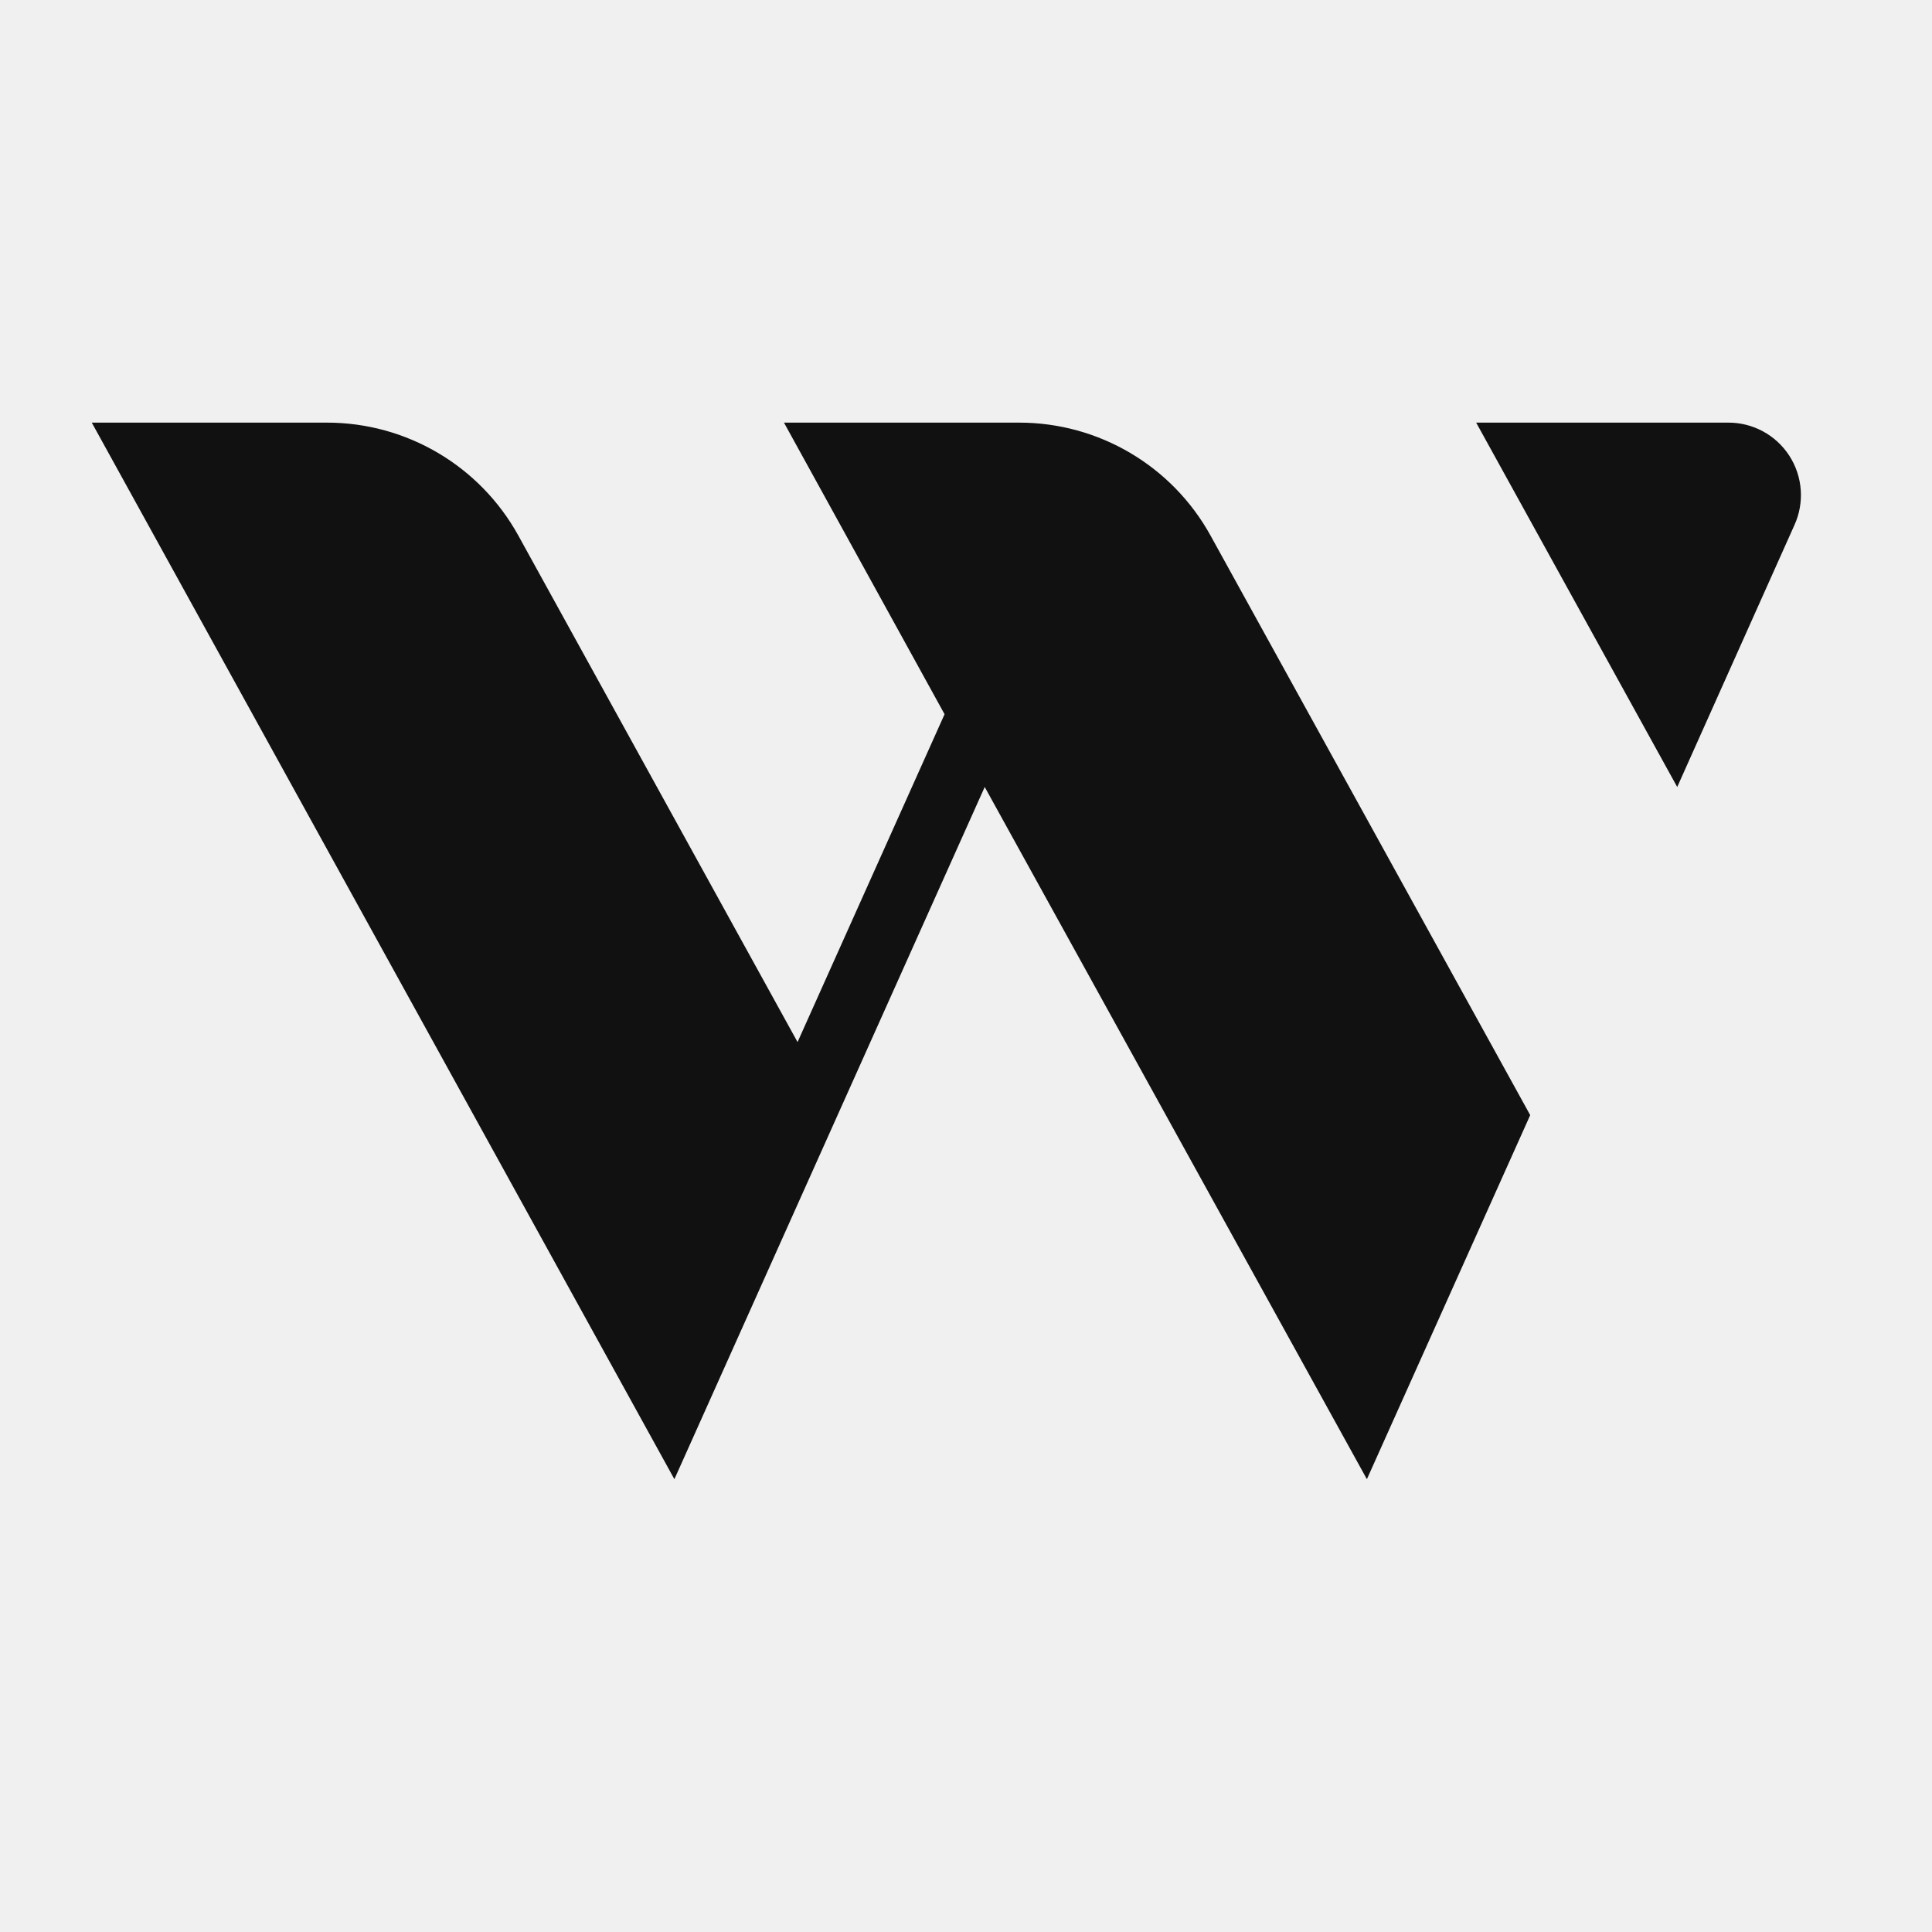
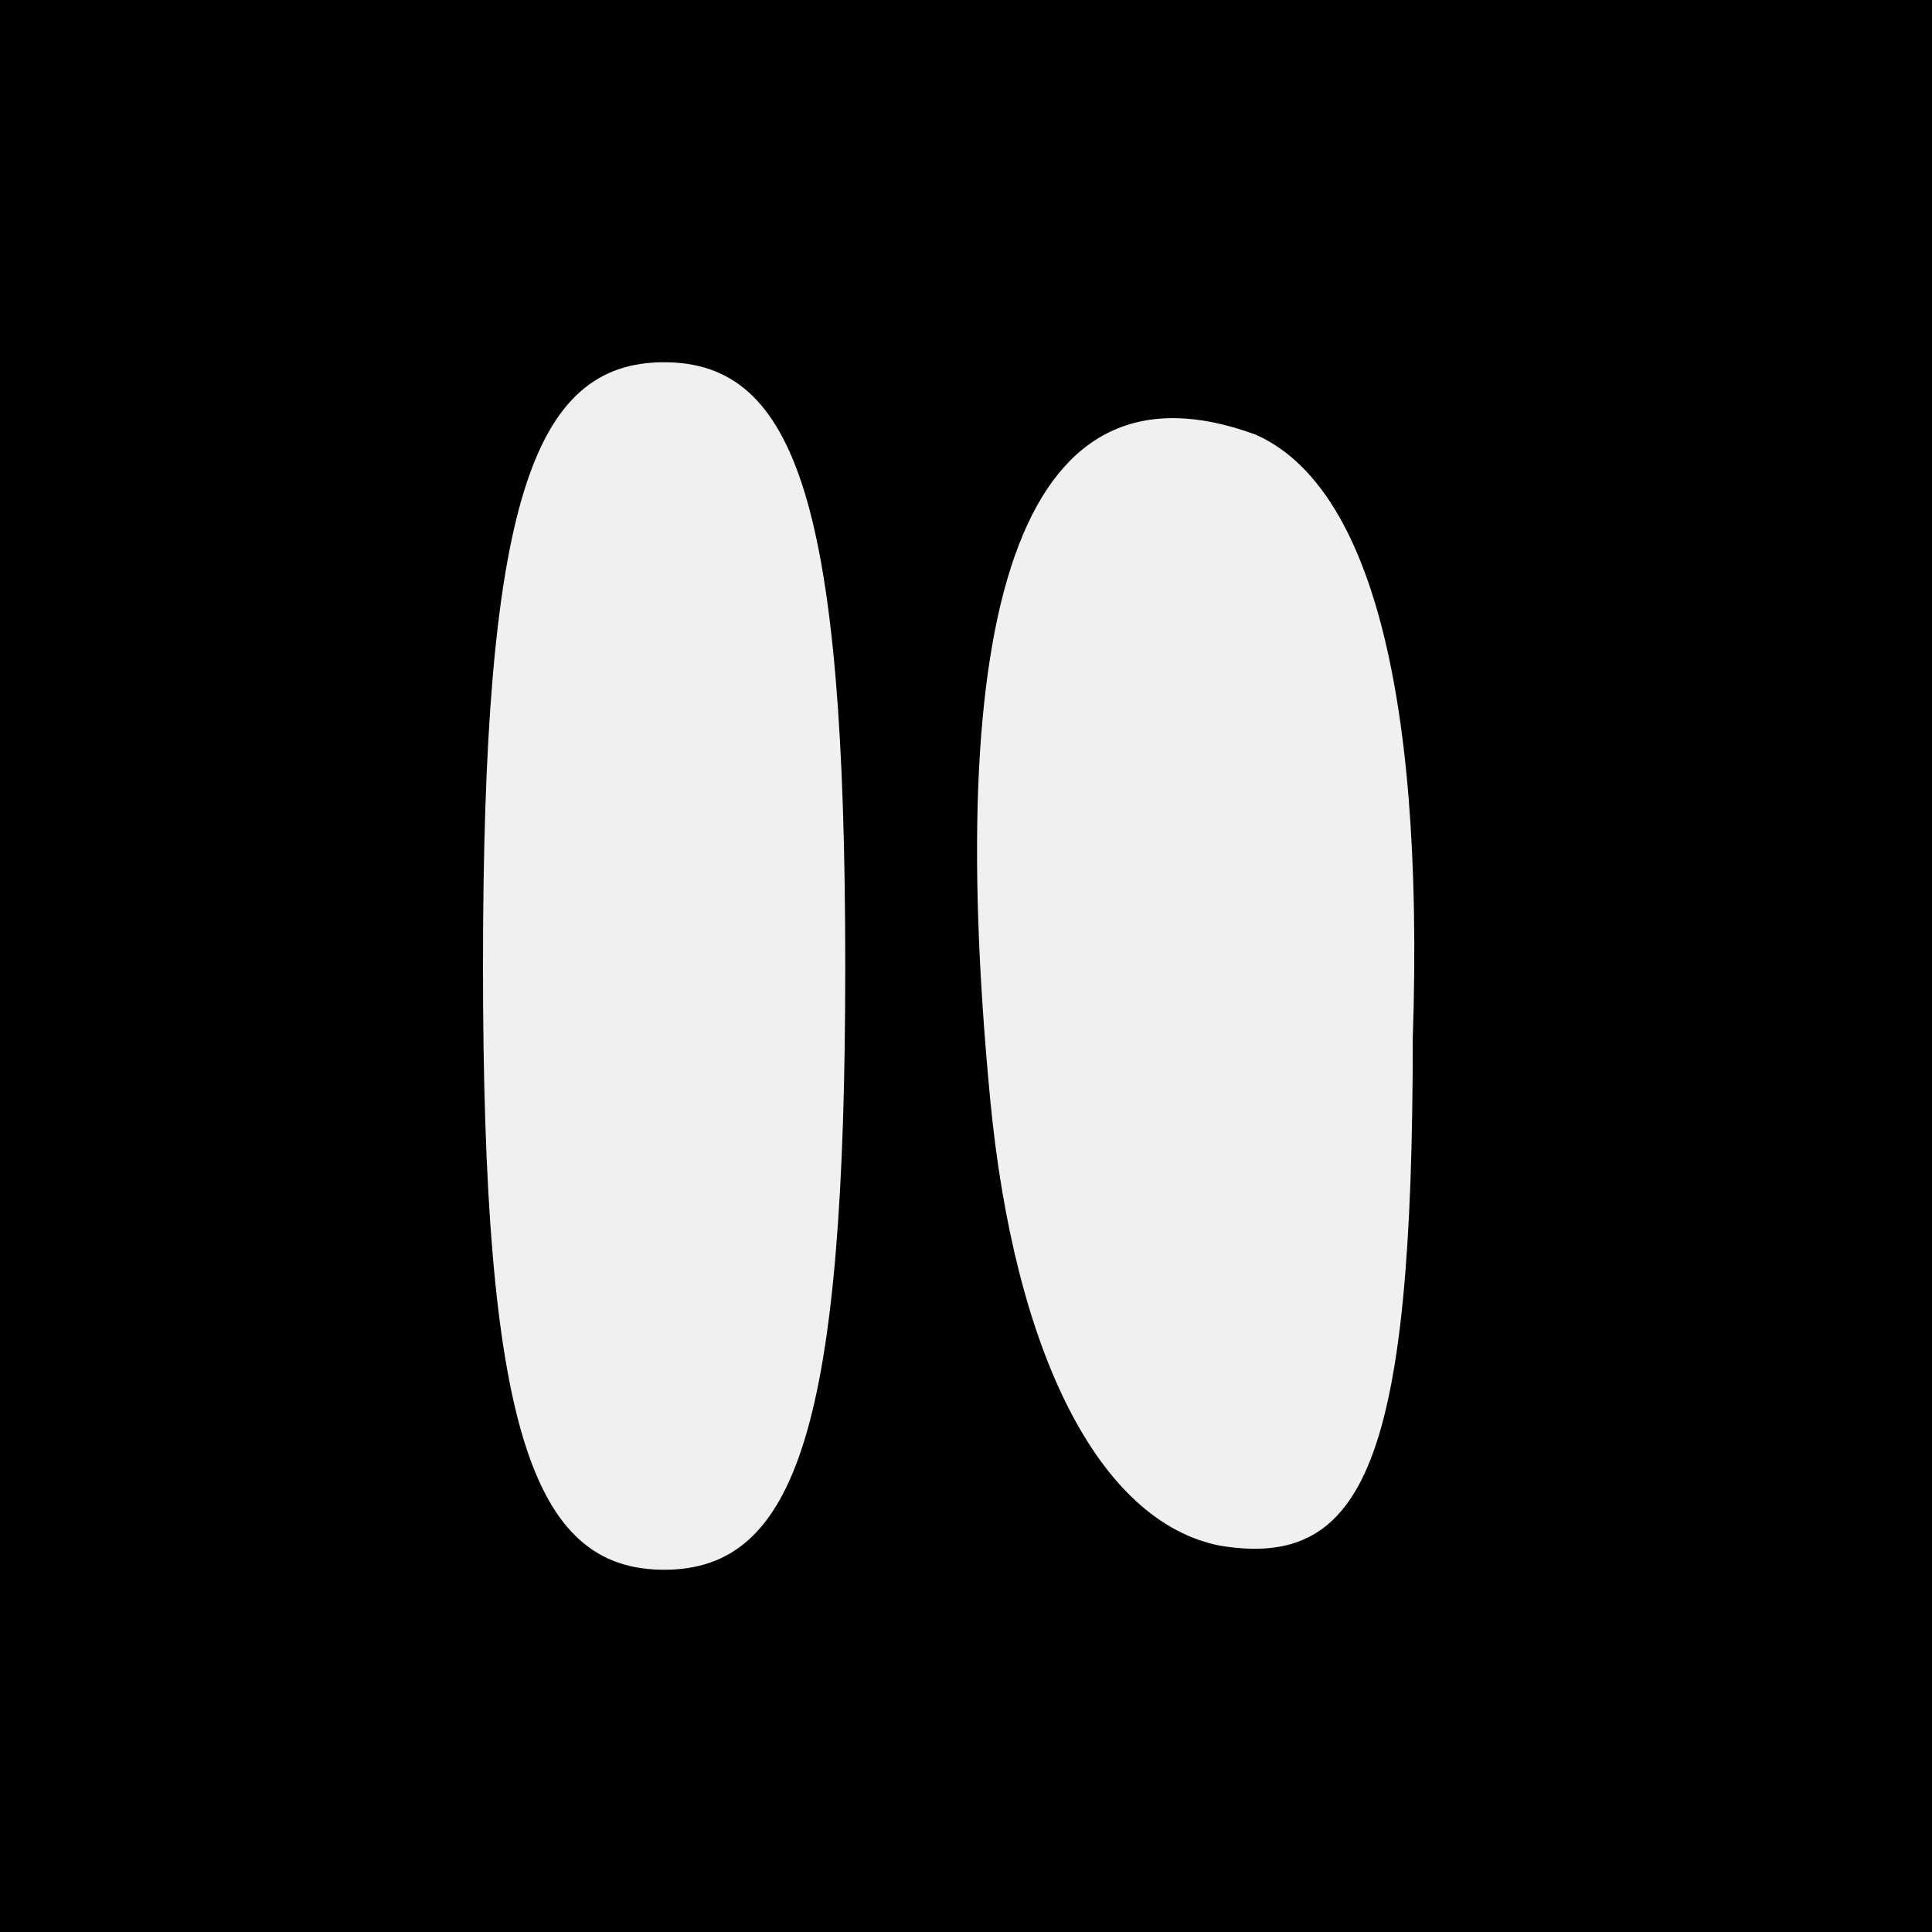
- <svg xmlns="http://www.w3.org/2000/svg" width="64" height="64" viewBox="0 0 64 64">
-   <style>
-     #favicon {
-       fill: #111;
-       @media (prefers-color-scheme: dark) {
-         fill: #fff;
-       }
-     }
-   </style>
-   <path id="favicon" d="M3.03 14h7.8a7.24 7.24 0 0 1 6.34 3.74l9.25 16.78 4.87-10.86L25.97 14h7.79a7.24 7.24 0 0 1 6.34 3.74l10.59 19.2L45.28 49 32.62 26.07 22.34 49 3.04 14Zm56.41 3.4a2.4 2.4 0 0 0-2.2-3.4H48.9l6.66 12.07 3.88-8.67Z" />
+ <svg xmlns="http://www.w3.org/2000/svg" version="1.0" width="16pt" height="16pt" viewBox="0 0 16 16" preserveAspectRatio="xMidYMid meet">
+   <g transform="translate(0,16) scale(0.1,-0.1)" fill="#000000" stroke="none">
+     <path d="M0 80 l0 -80 80 0 80 0 0 80 0 80 -80 0 -80 0 0 -80z m70 0 c0 -38 -4 -50 -15 -50 -11 0 -15 12 -15 50 0 38 4 50 15 50 11 0 15 -12 15 -50z m47 -6 c0 -35 -4 -44 -16 -42 -10 2 -17 16 -19 37 -4 42 3 62 22 55 9 -4 14 -20 13 -50z" />
+   </g>
</svg>
